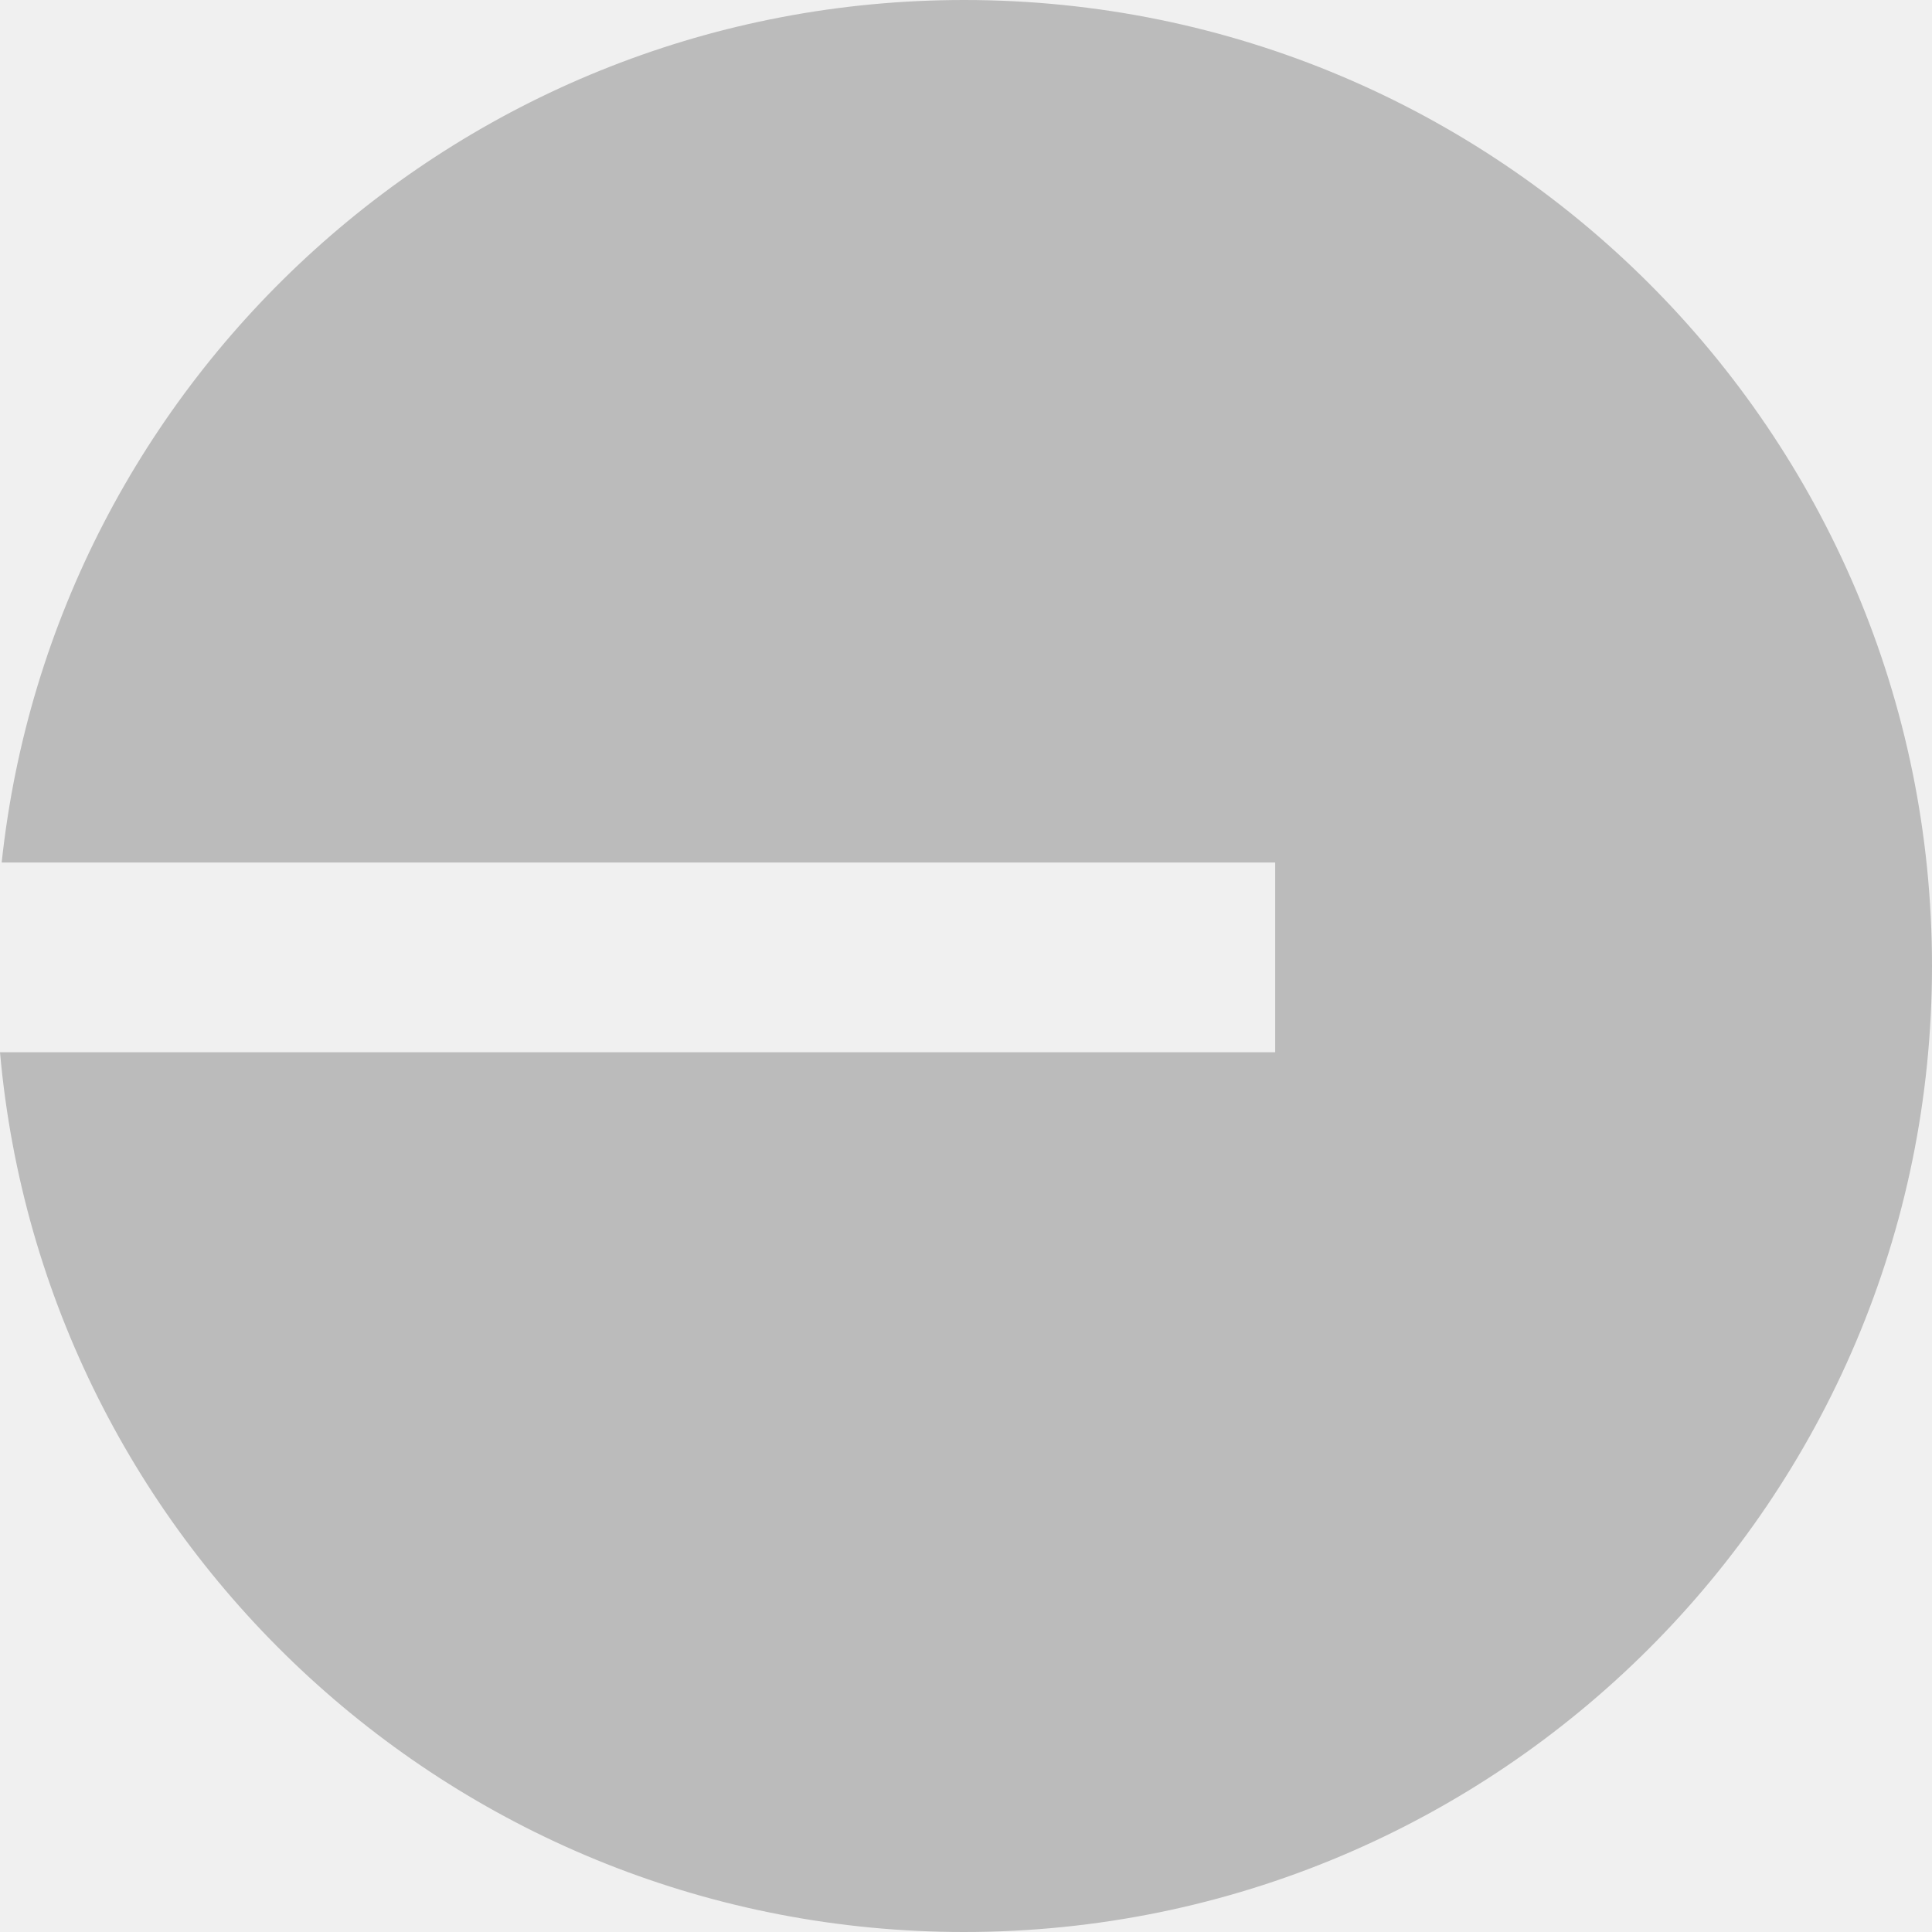
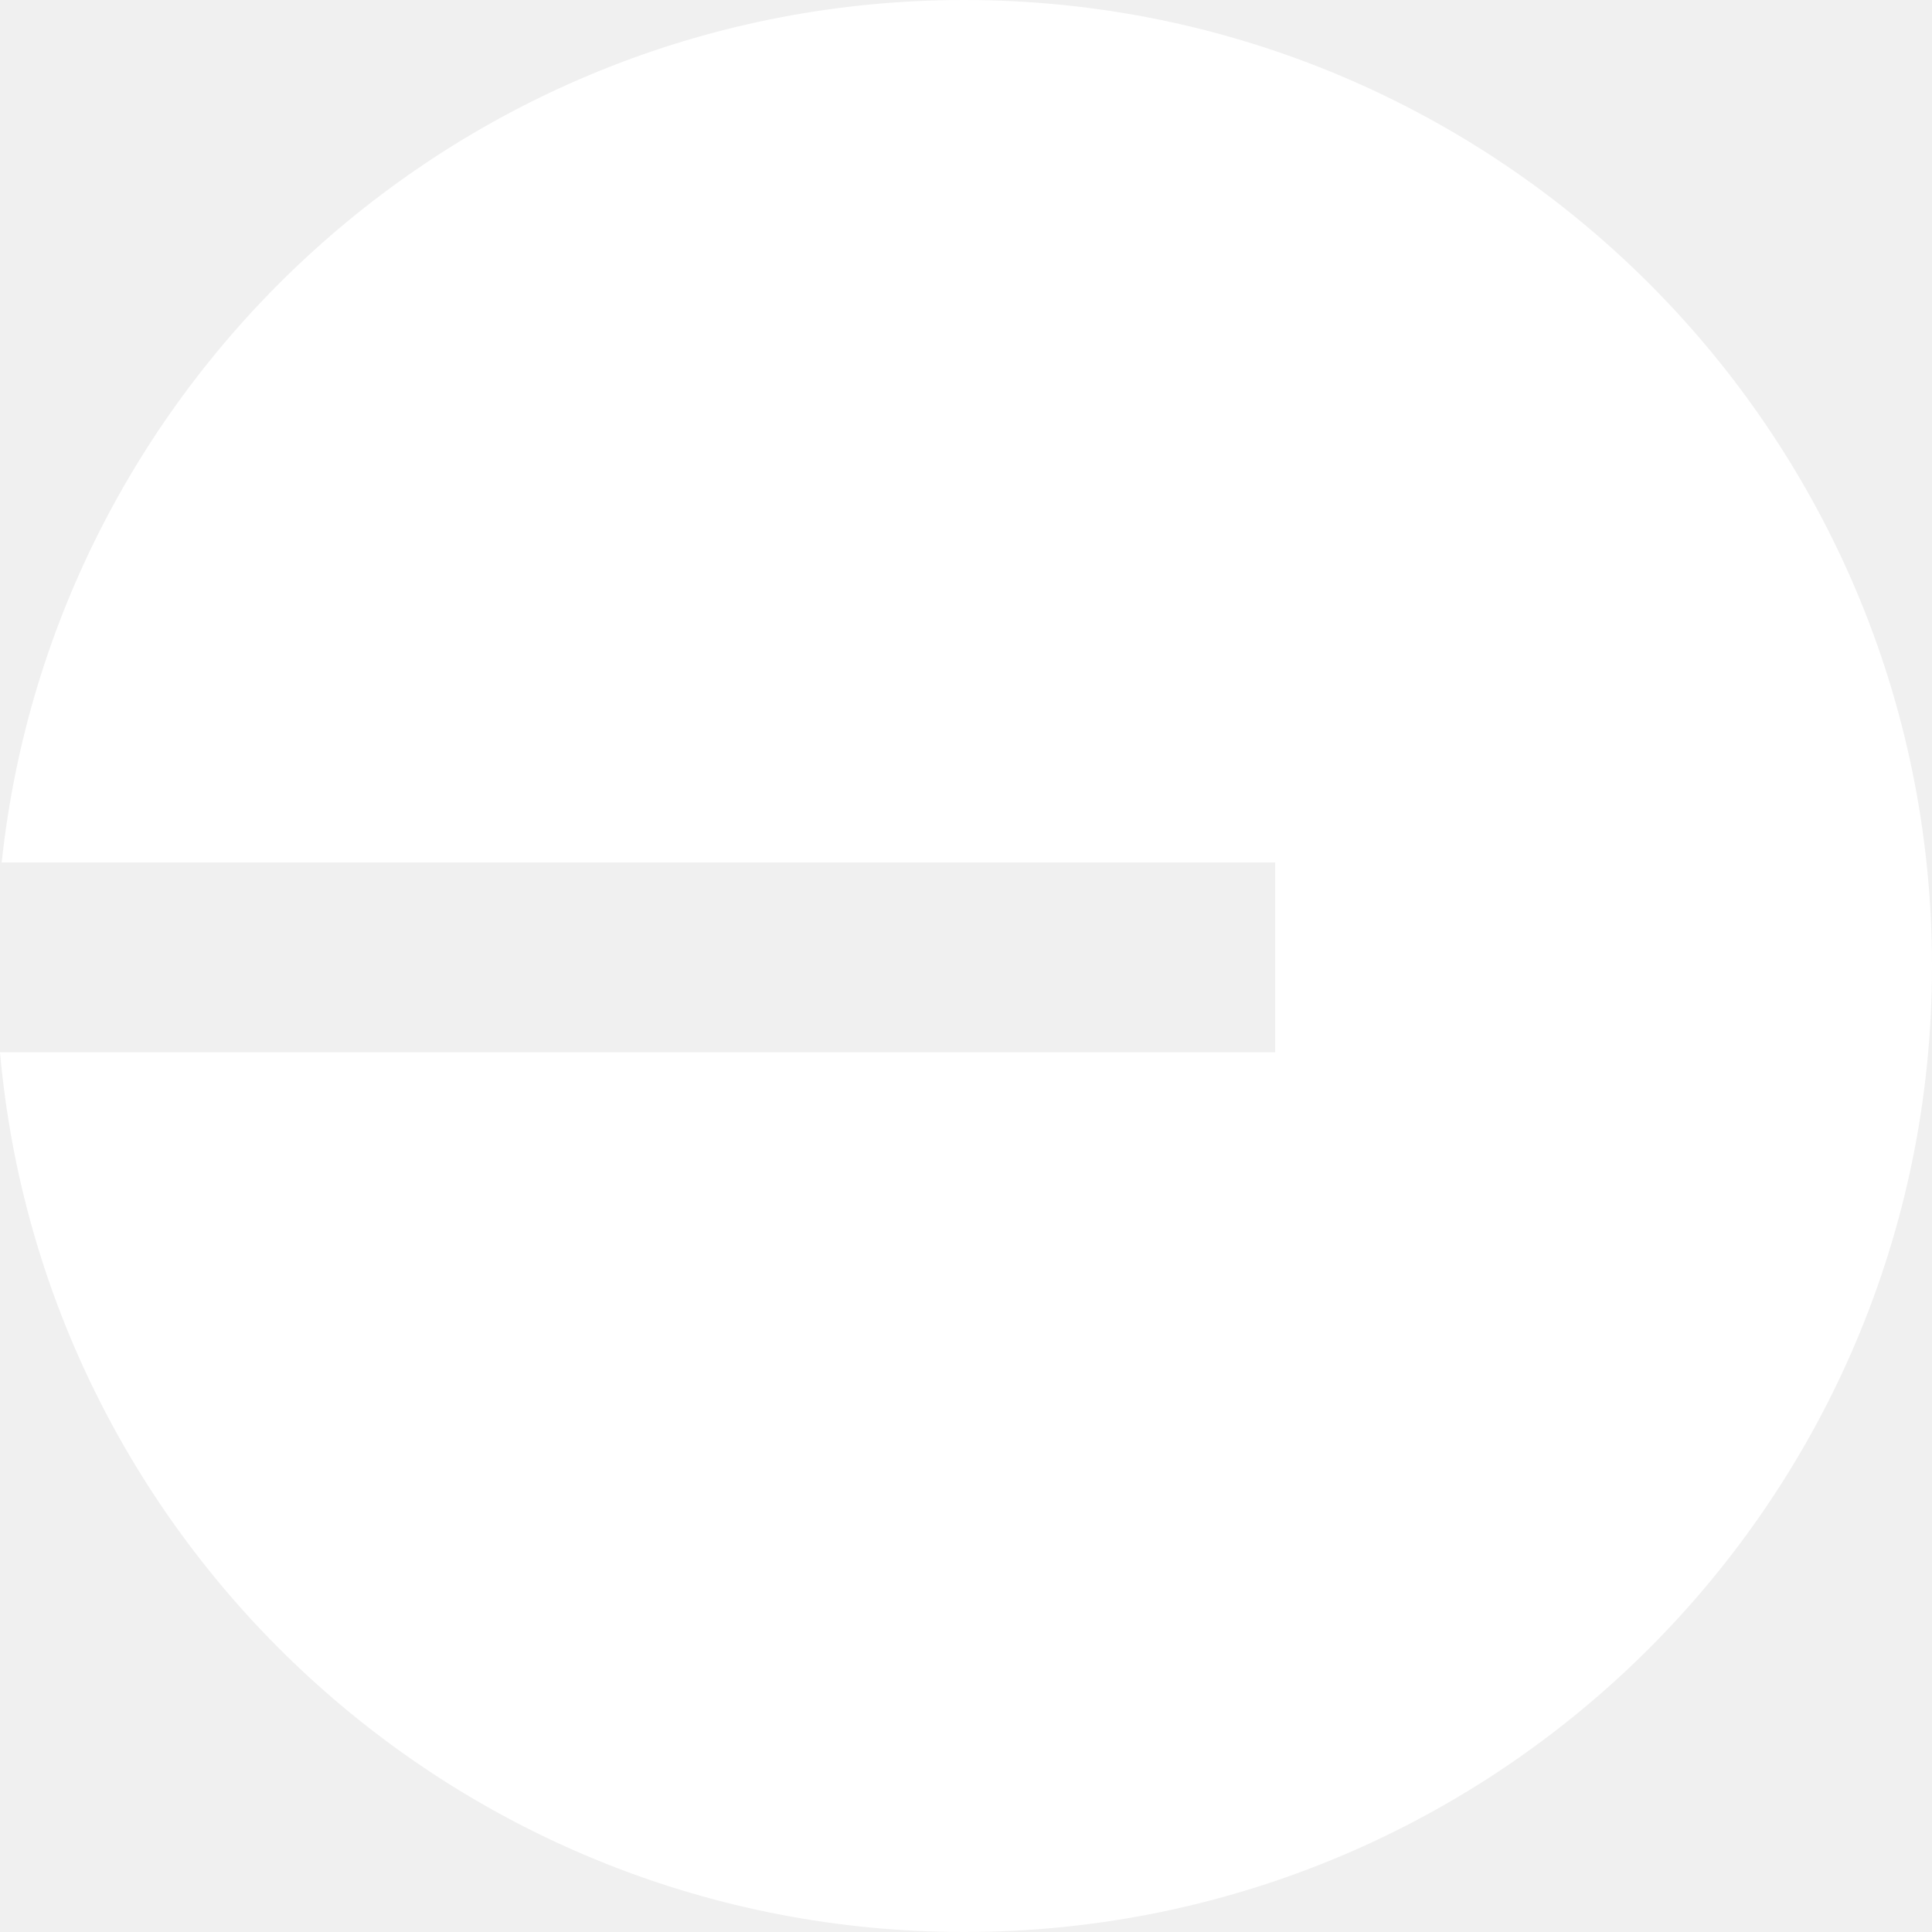
<svg xmlns="http://www.w3.org/2000/svg" width="30" height="30" fill="none">
  <g clip-path="url(#a)">
-     <path fill-rule="evenodd" clip-rule="evenodd" d="M14.97 30C23.271 30 30 23.284 30 15c0-8.284-6.729-15-15.03-15C7.214 0 .83 5.864.026 13.393h19.775v2.946H0C.679 23.996 7.122 30 14.97 30Z" fill="#bbb" />
+     <path fill-rule="evenodd" clip-rule="evenodd" d="M14.97 30C23.271 30 30 23.284 30 15c0-8.284-6.729-15-15.03-15C7.214 0 .83 5.864.026 13.393h19.775v2.946H0C.679 23.996 7.122 30 14.97 30Z" fill="#ffffff" />
  </g>
  <defs>
    <clipPath id="a">
      <path fill="#fff" d="M0 0h30v30H0z" />
    </clipPath>
  </defs>
</svg>
